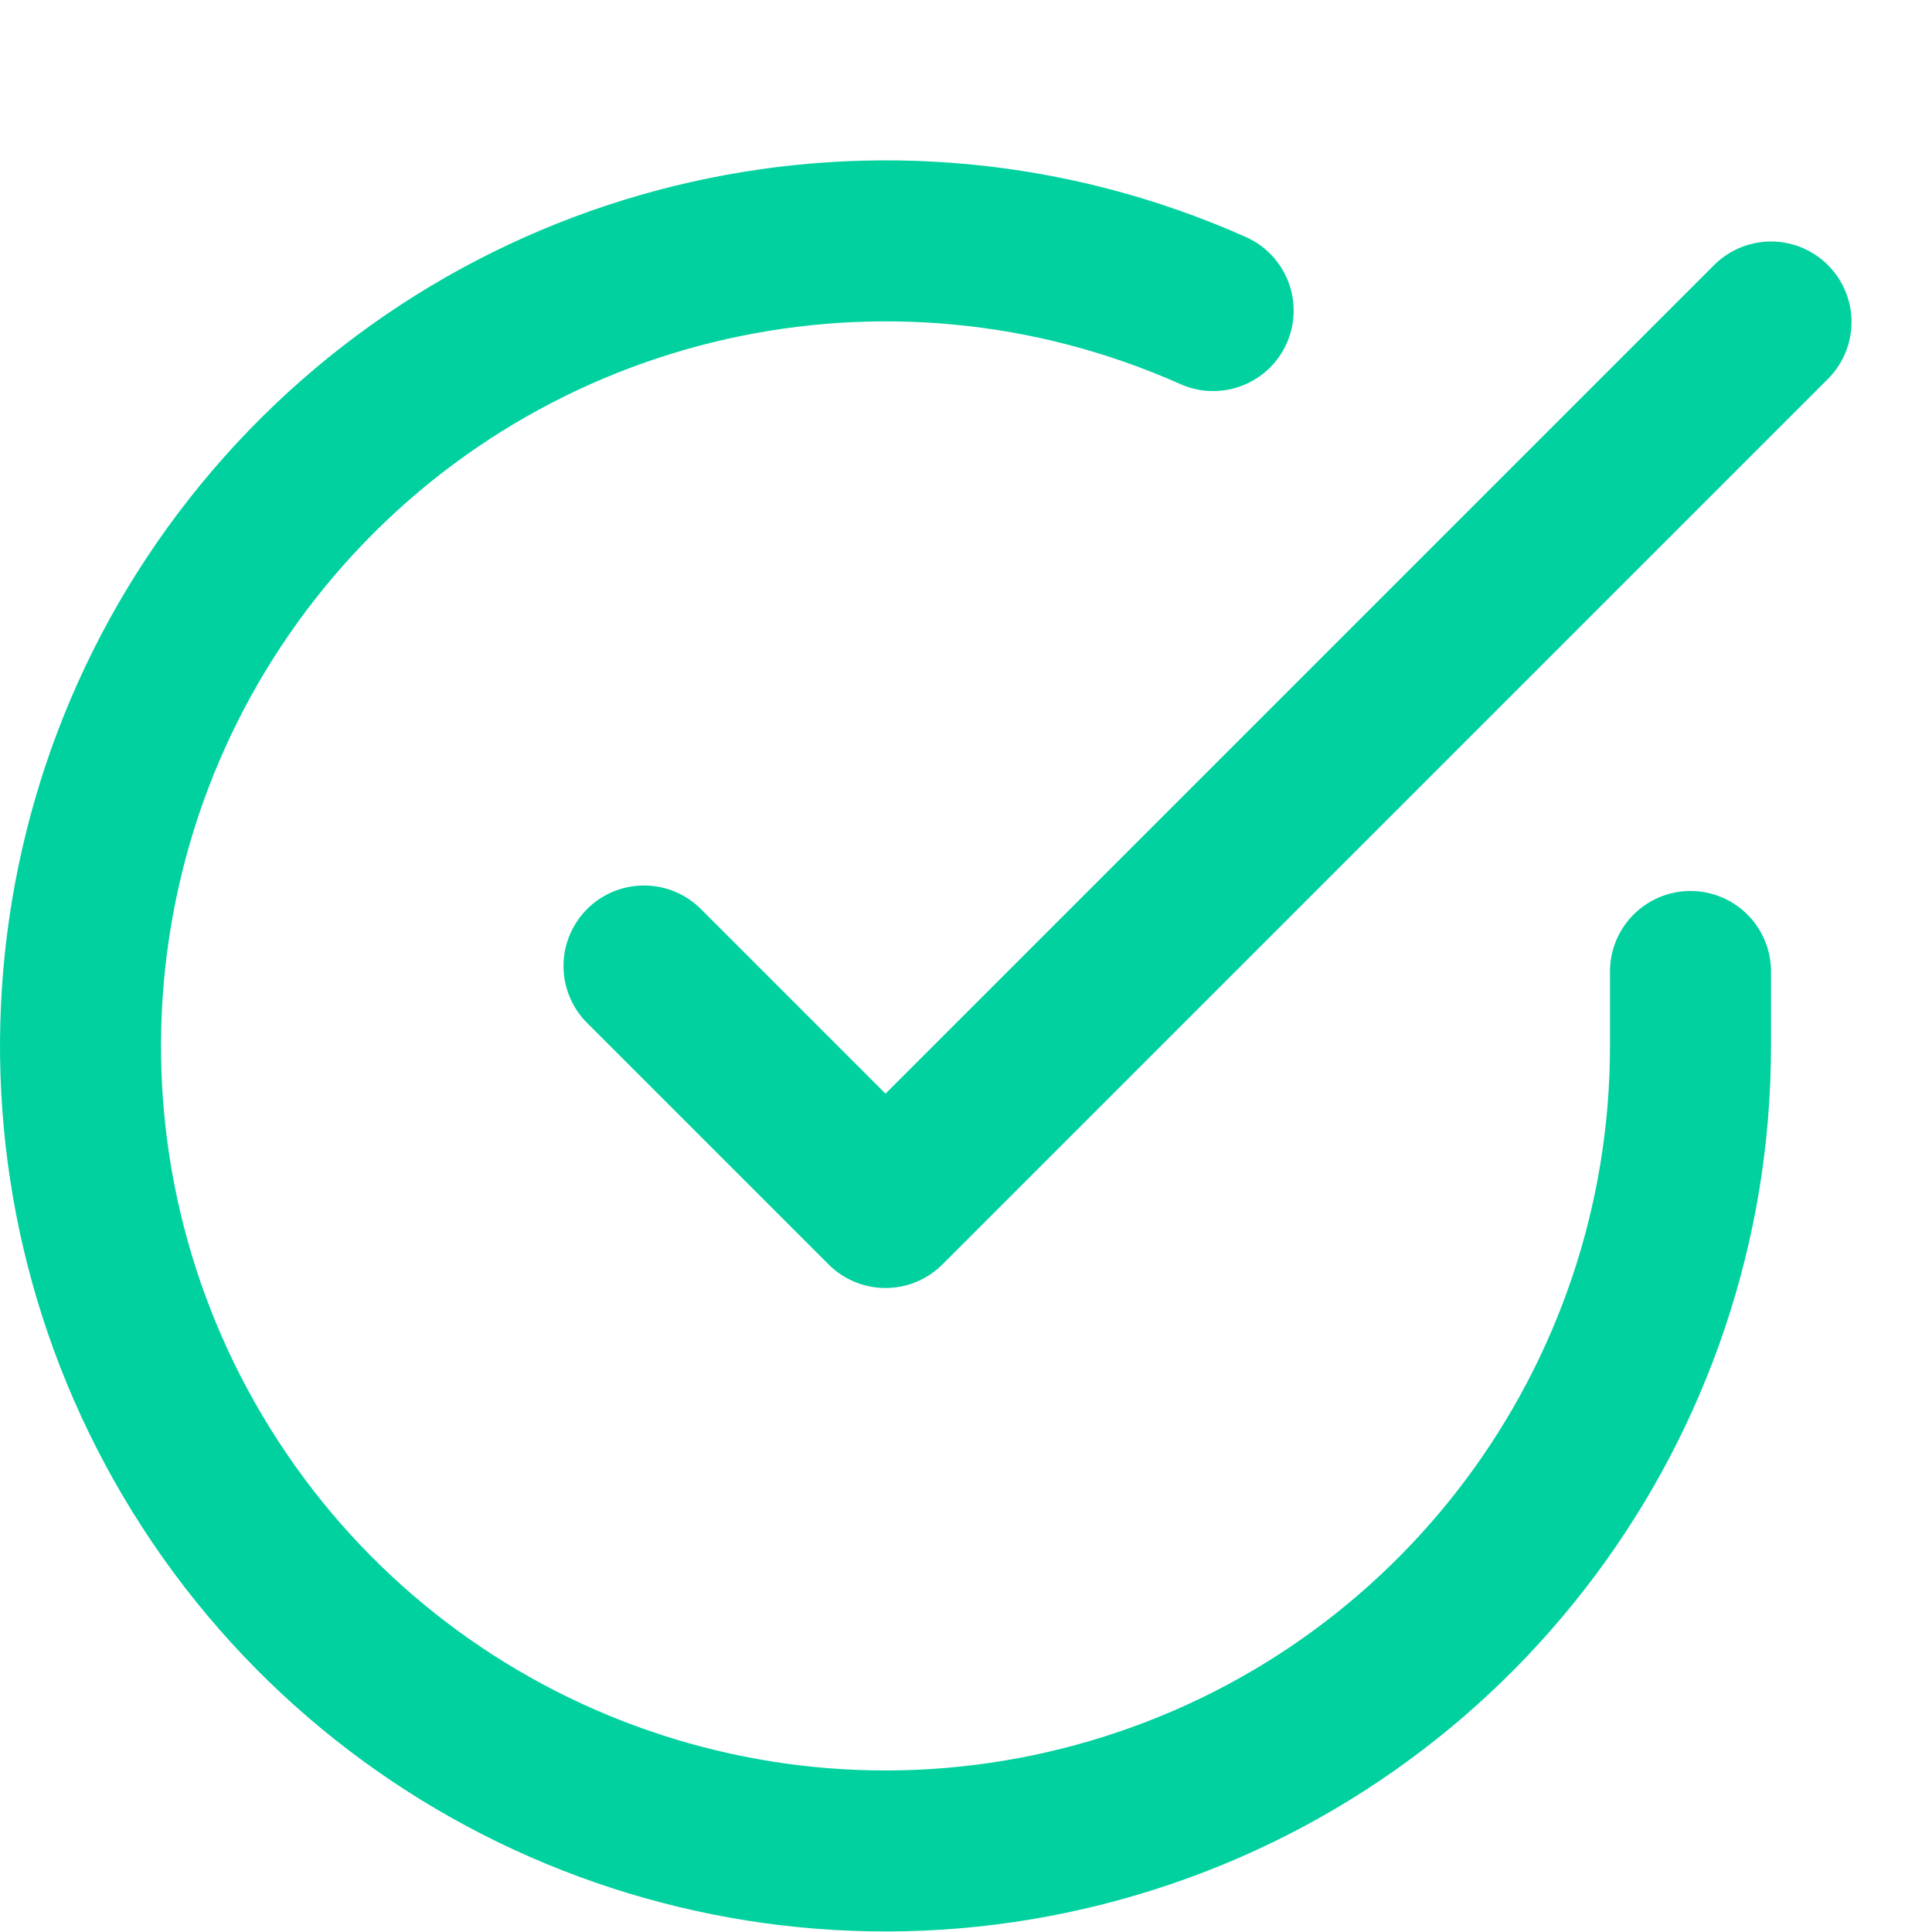
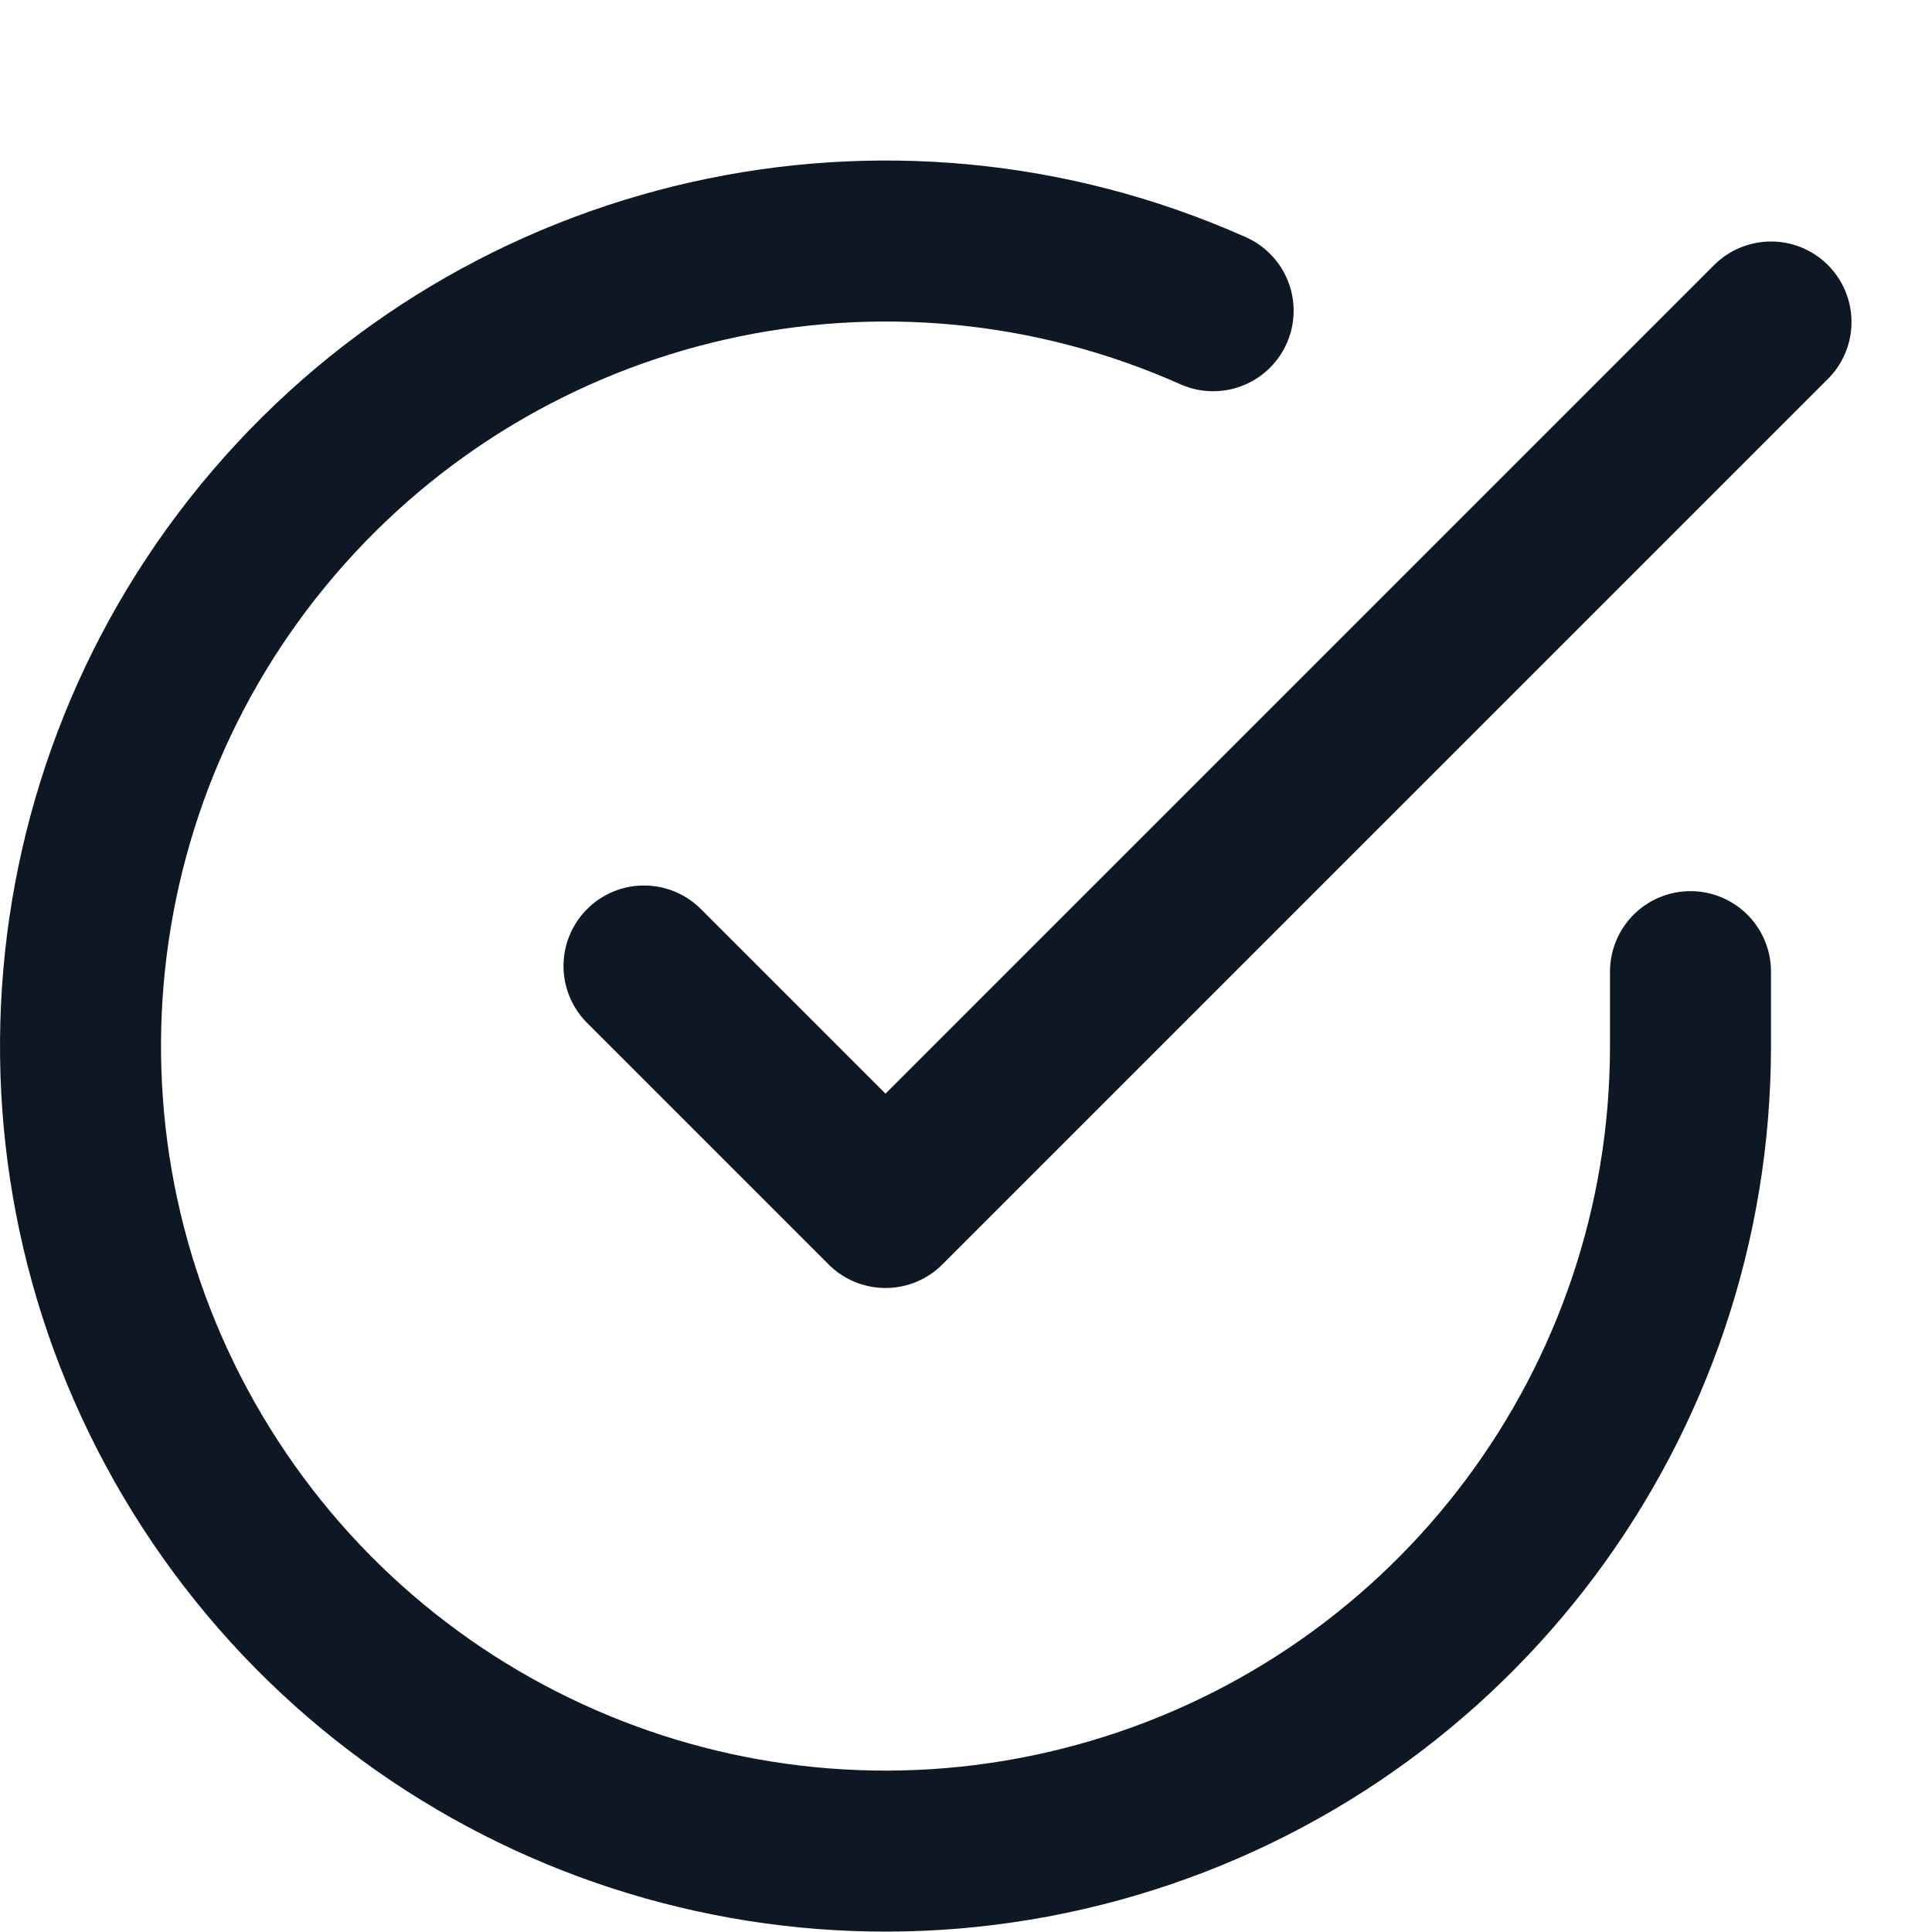
<svg xmlns="http://www.w3.org/2000/svg" width="24" height="24" viewBox="0 0 24 24" fill="none">
-   <path d="M21 12.068V12.998C20.997 17.427 18.082 21.327 13.835 22.582C9.588 23.838 5.021 22.151 2.611 18.436C0.201 14.72 0.521 9.862 3.398 6.495C6.276 3.129 11.025 2.056 15.07 3.858" stroke="#00D19F" stroke-width="2" stroke-linecap="round" stroke-linejoin="round" />
-   <path d="M22 4L11 15L8 12" stroke="#00D19F" stroke-width="2" stroke-linecap="round" stroke-linejoin="round" />
+   <path d="M21 12.07V13C20.997 17.429 18.082 21.328 13.835 22.584C9.588 23.84 5.021 22.152 2.611 18.437C0.201 14.722 0.521 9.864 3.398 6.497C6.276 3.131 11.025 2.058 15.07 3.86" stroke="#0E1825" stroke-width="2" stroke-linecap="round" stroke-linejoin="round" />
+   <path d="M22 4L11 15L8 12" stroke="#0E1825" stroke-width="2" stroke-linecap="round" stroke-linejoin="round" />
</svg>
